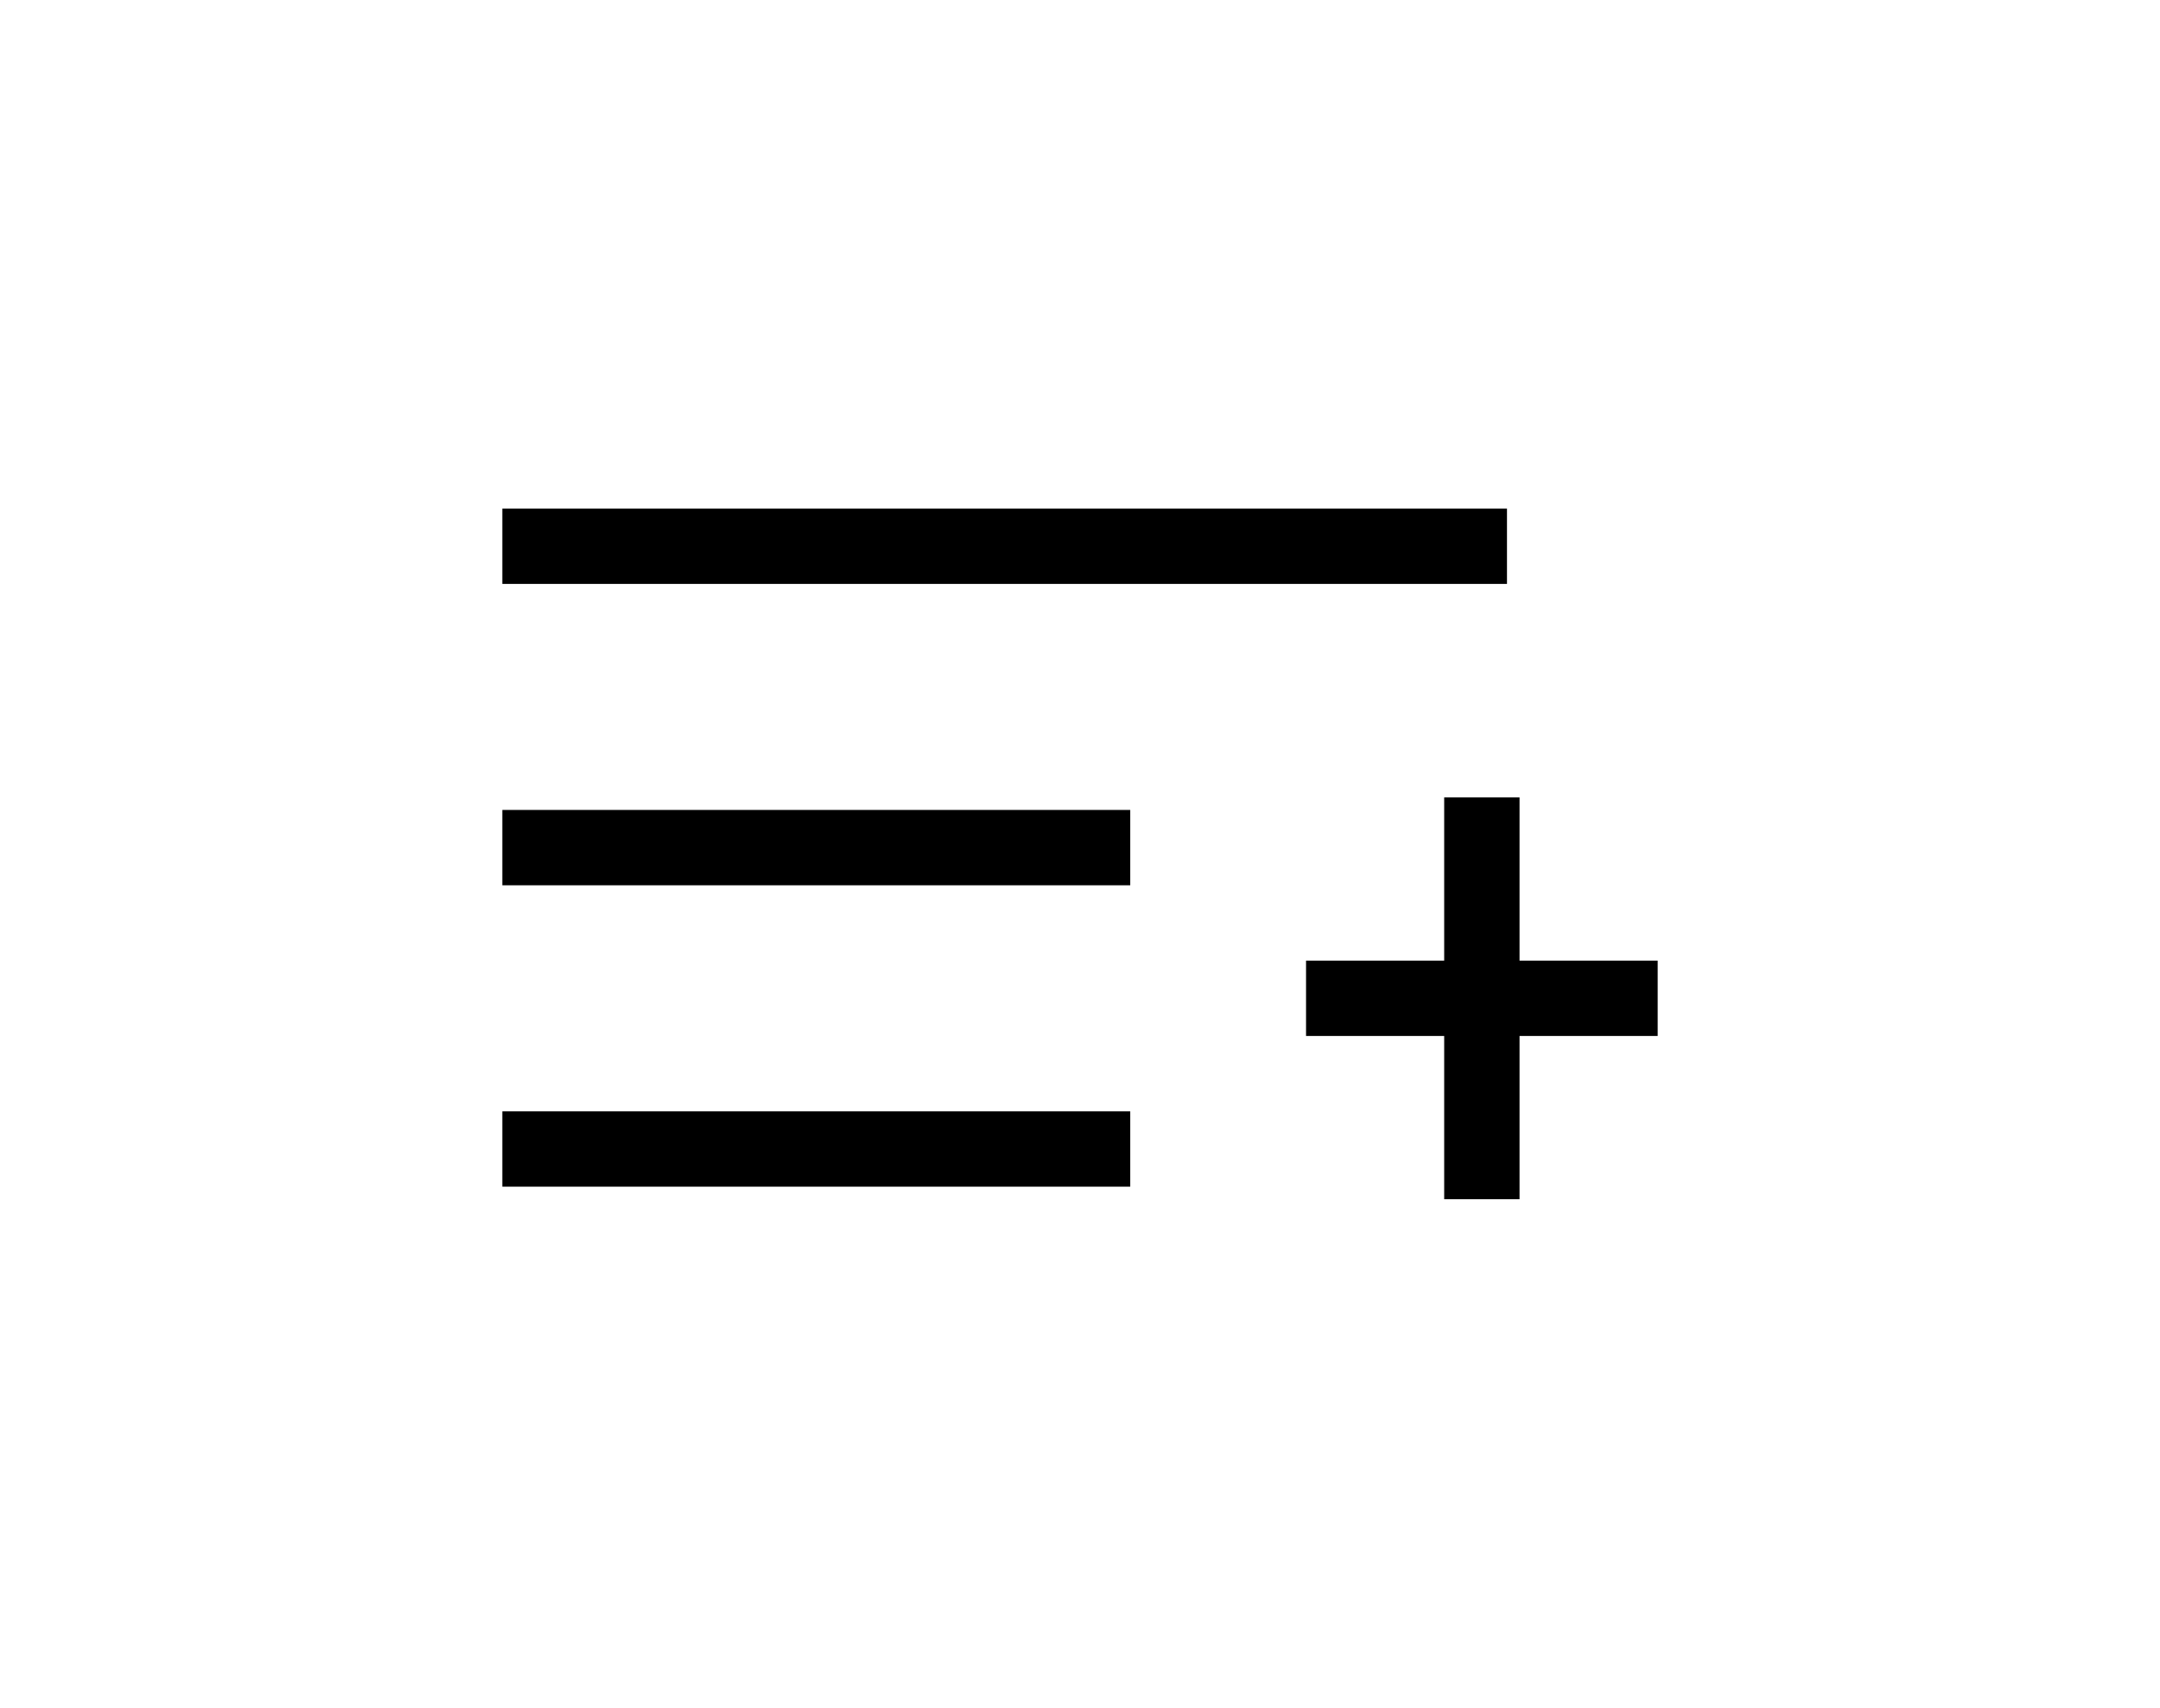
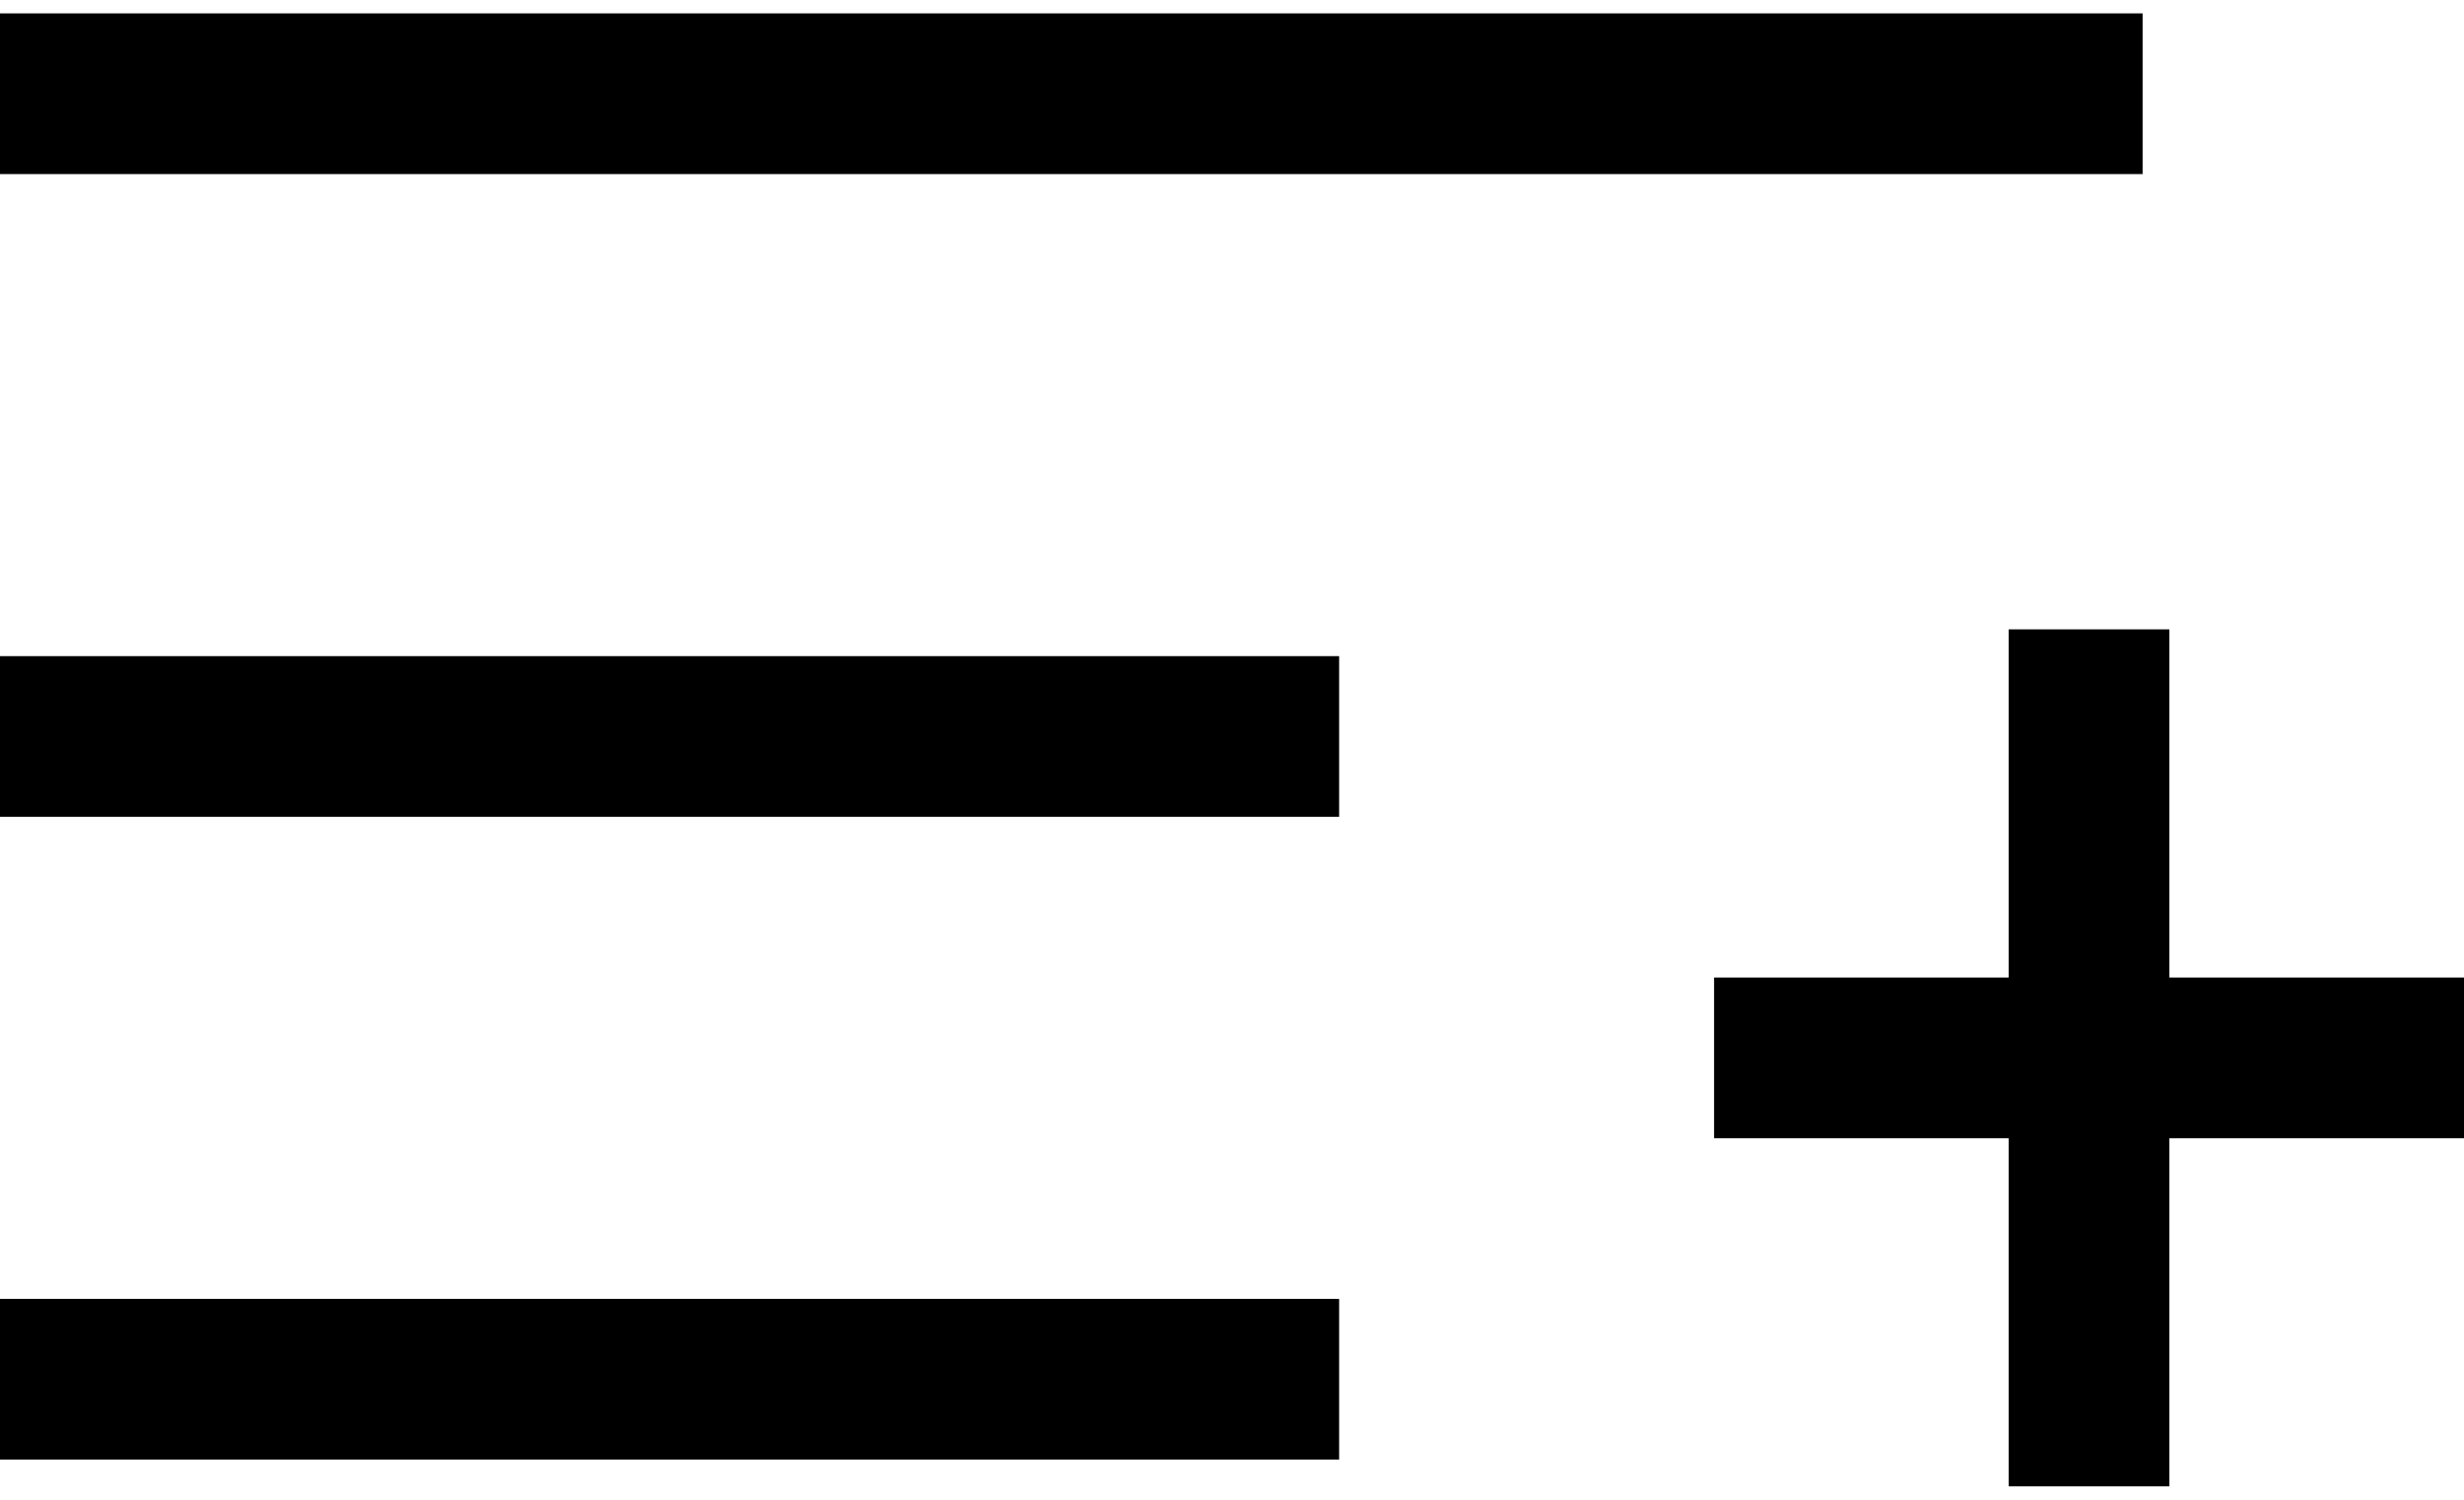
- <svg xmlns="http://www.w3.org/2000/svg" width="43" height="34" viewBox="0 0 43 34" fill="none">
-   <path fill-rule="evenodd" clip-rule="evenodd" d="M10 11.625H30V10.125H10V11.625ZM10 17.625H22.5V16.125H10V17.625ZM10 23.625H22.5V22.125H10V23.625ZM28.75 15.875V19.125H26V20.625H28.75V23.875H30.25V20.625H33V19.125H30.25V15.875H28.75Z" fill="black" />
+ <svg xmlns="http://www.w3.org/2000/svg" width="23" height="14" viewBox="0 0 23 14" fill="none">
+   <path fill-rule="evenodd" clip-rule="evenodd" d="M0 1.625H20V0.125H0V1.625ZM0 7.625H12.5V6.125H0V7.625ZM0 13.625H12.5V12.125H0V13.625ZM18.75 5.875V9.125H16V10.625H18.75V13.875H20.25V10.625H23V9.125H20.25V5.875H18.75Z" fill="black" />
</svg>
